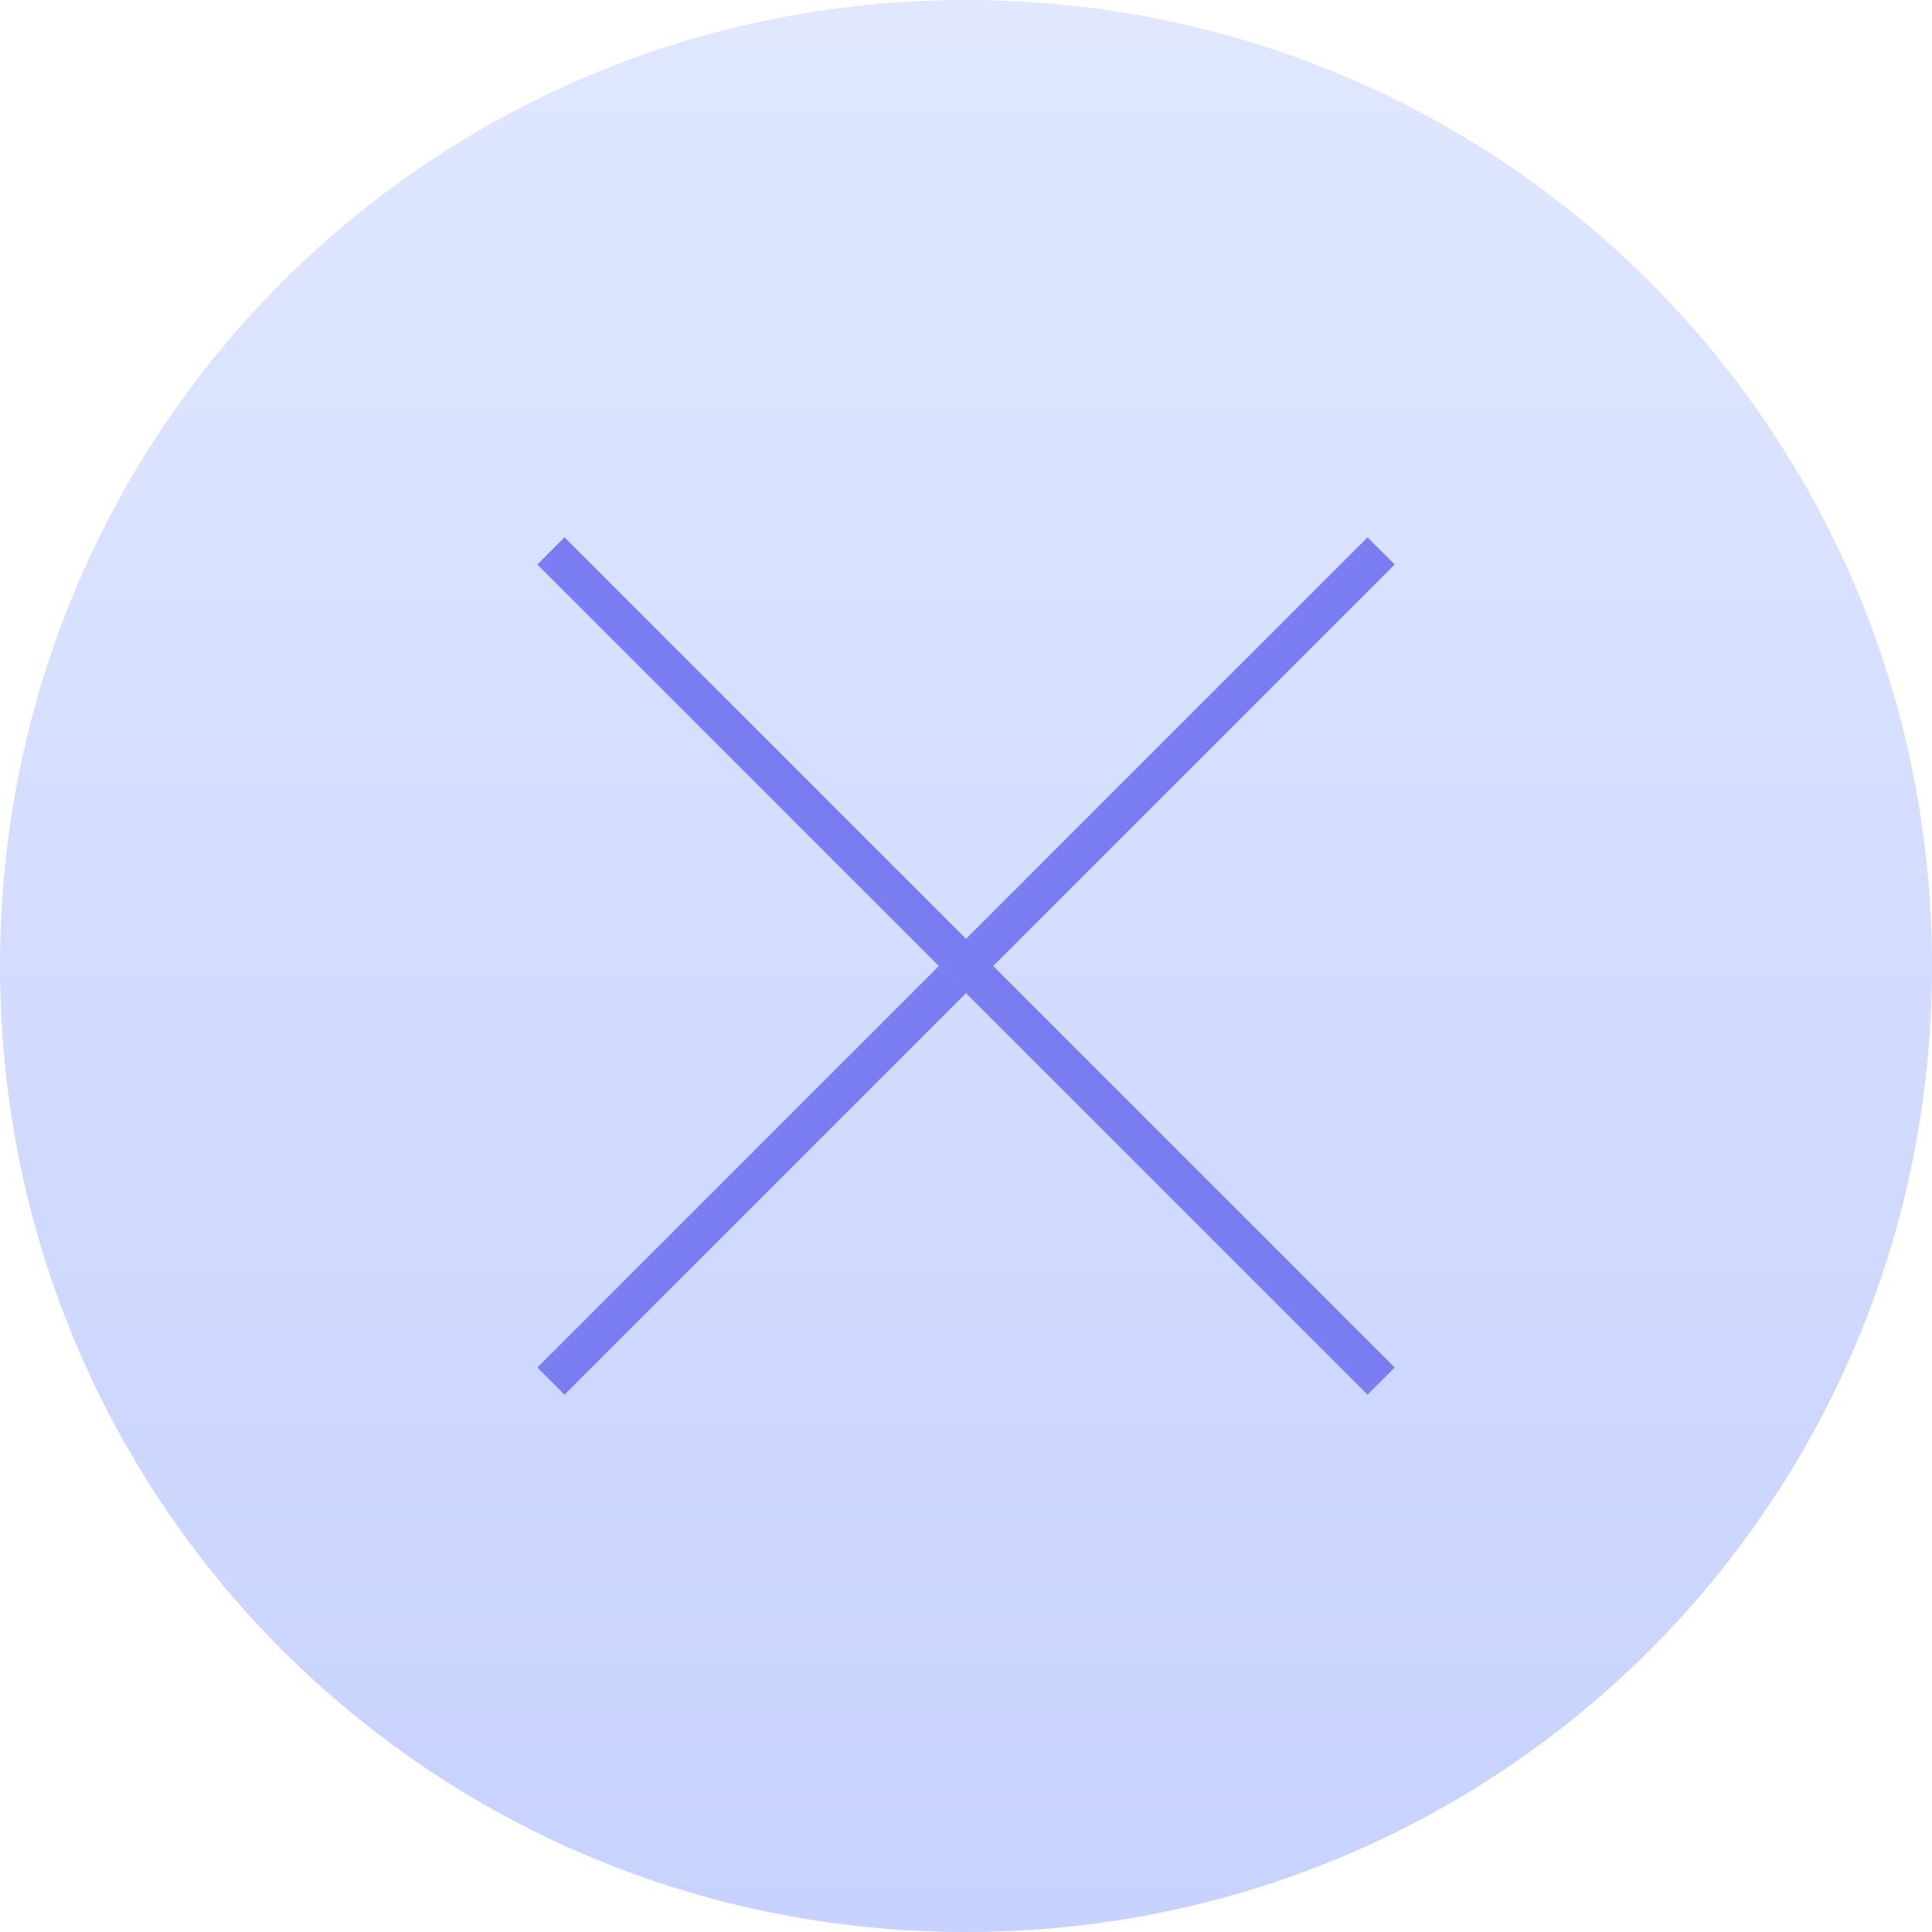
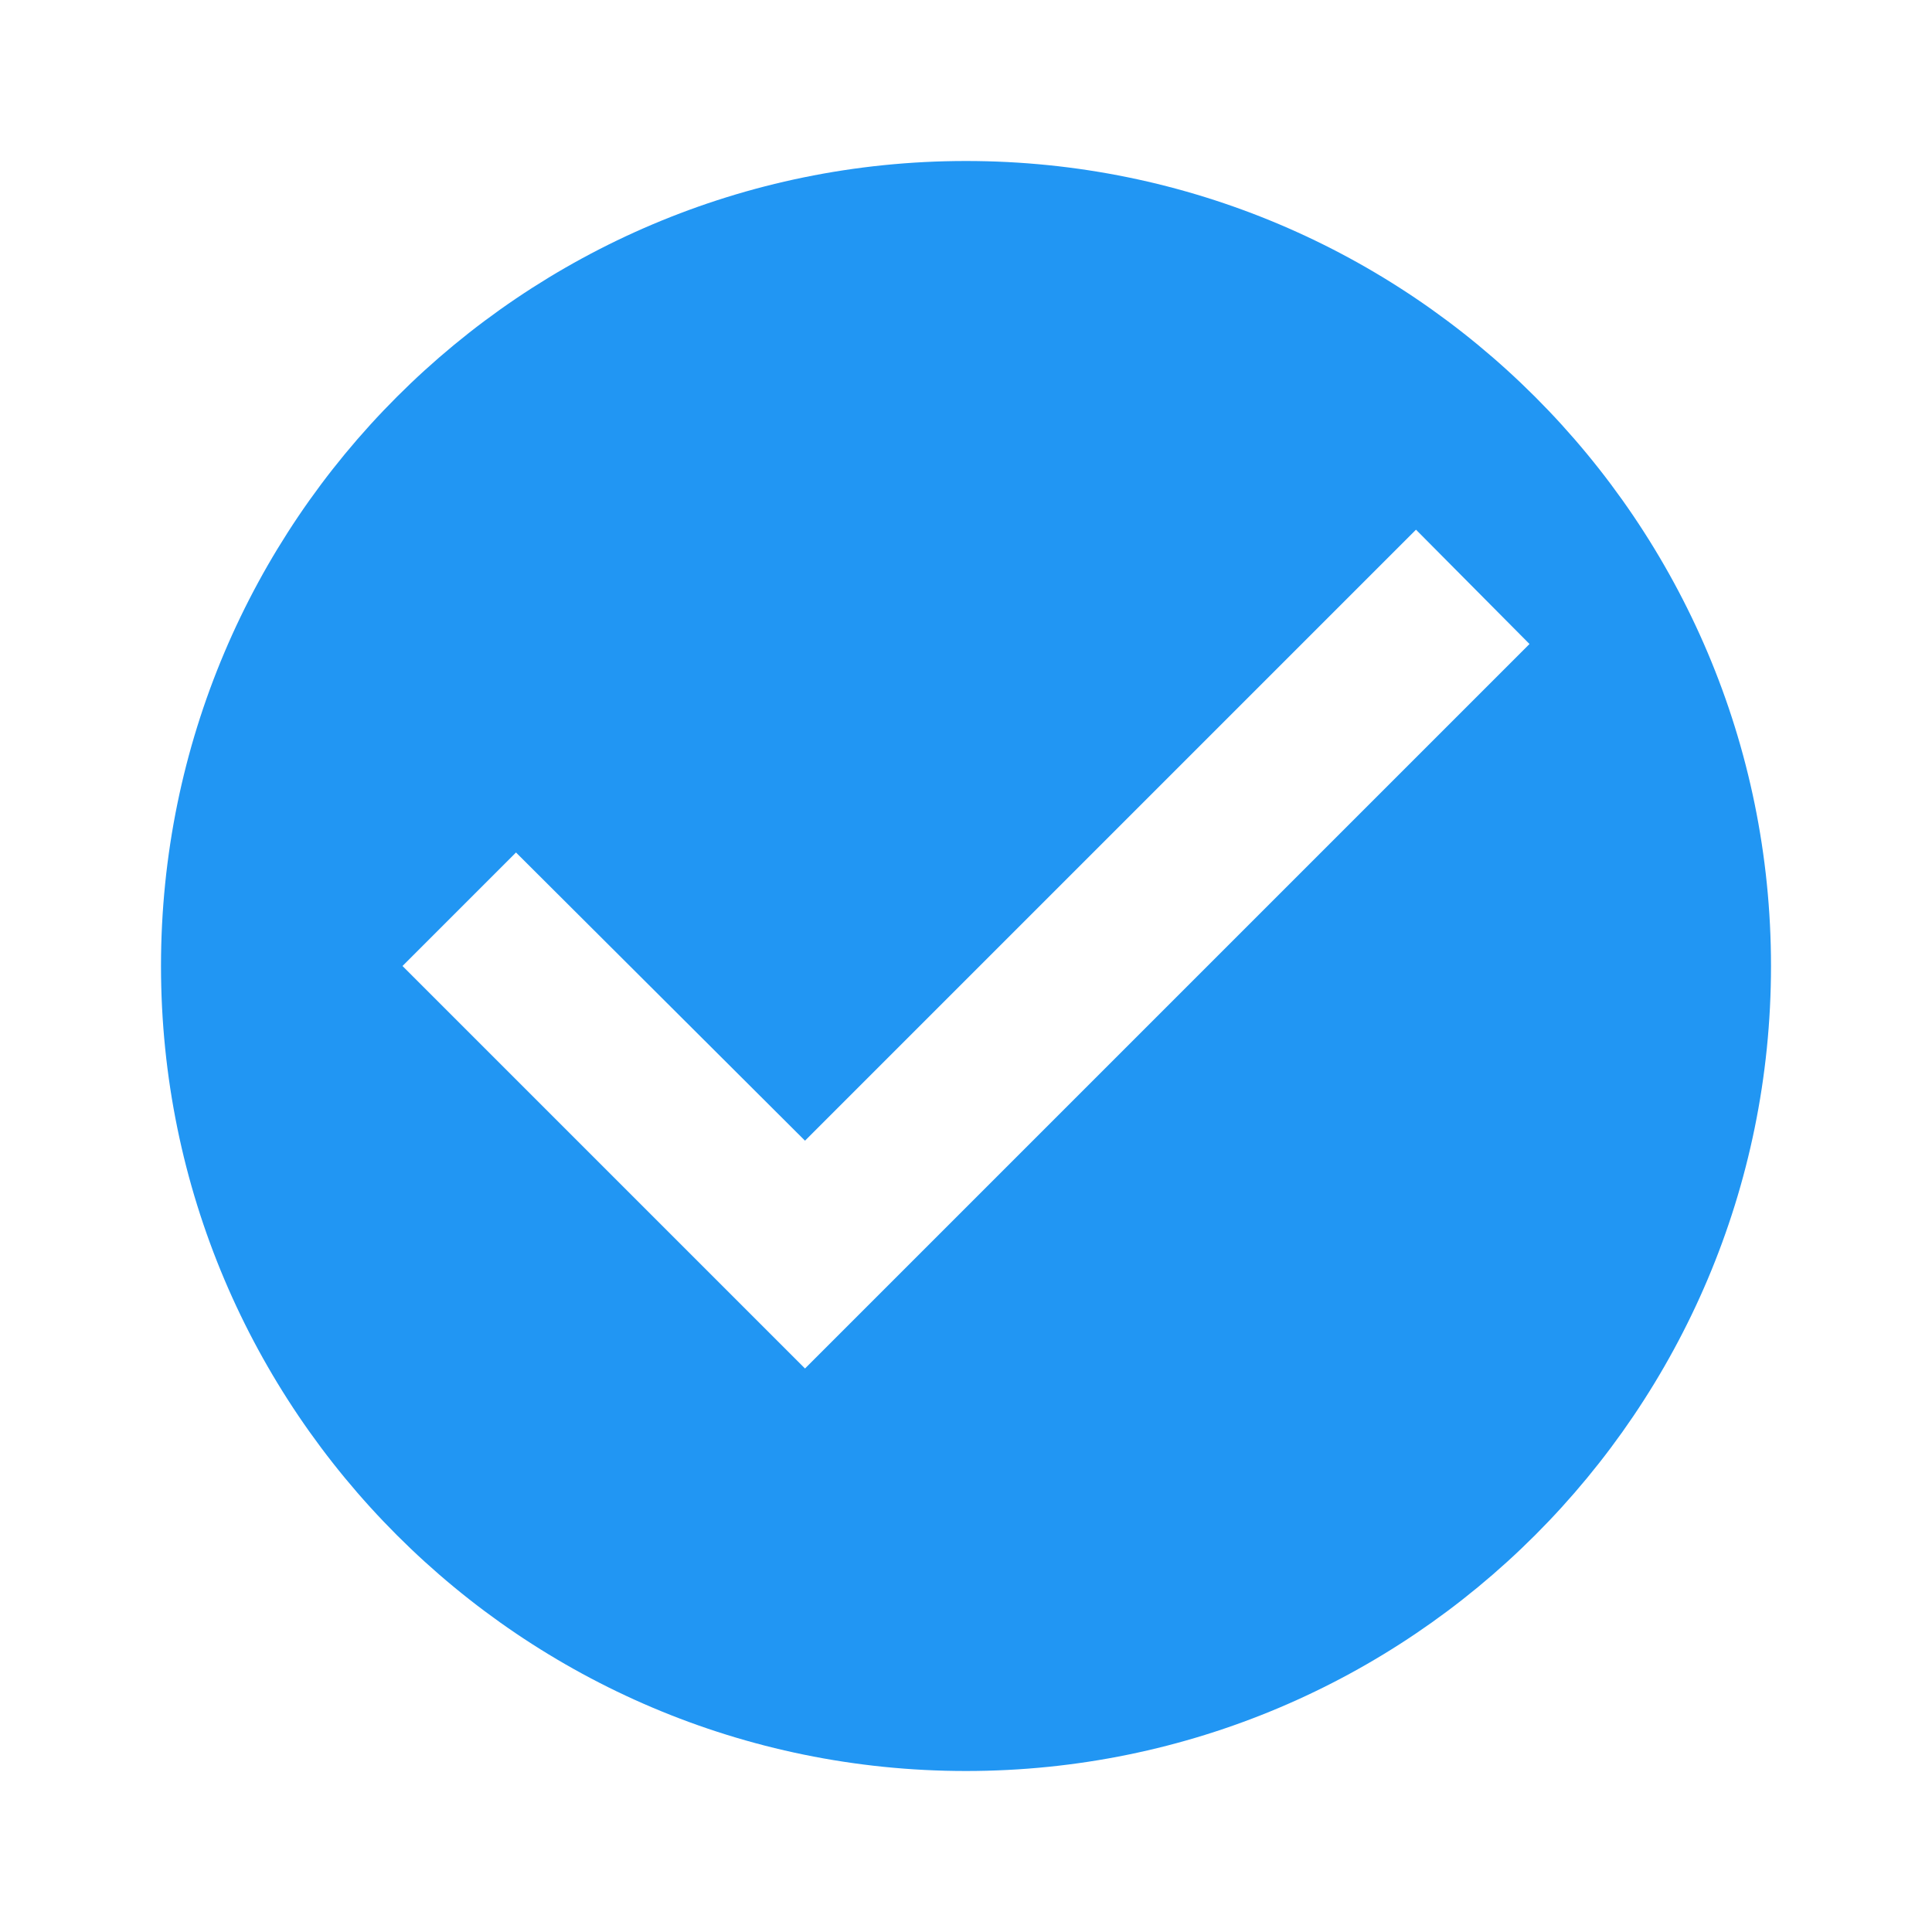
- <svg xmlns="http://www.w3.org/2000/svg" width="1024" height="1024" viewBox="0 0 1024 1024" fill="none">
-   <path d="M512 1024C795.99 1024 1024 795.99 1024 512C1024 228.01 795.99 0 512 0C228.01 0 0 228.01 0 512C0 795.99 228.01 1024 512 1024Z" fill="url(#paint0_linear_2_16)" />
-   <path d="M724.8 284.8L739.2 299.2L299.2 739.2L284.8 724.8L724.8 284.8Z" fill="url(#paint1_linear_2_16)" />
-   <path d="M739.2 724.8L724.8 739.2L284.8 299.2L299.2 284.8L739.2 724.8Z" fill="url(#paint2_linear_2_16)" />
-   <defs>
-     <linearGradient id="paint0_linear_2_16" x1="512" y1="0" x2="512" y2="1024" gradientUnits="userSpaceOnUse">
-       <stop stop-color="#E0E7FF" />
-       <stop offset="1" stop-color="#C7D2FE" />
-     </linearGradient>
-     <linearGradient id="paint1_linear_2_16" x1="284.8" y1="284.8" x2="739.2" y2="739.2" gradientUnits="userSpaceOnUse">
-       <stop stop-color="#A5B4FC" />
-       <stop offset="1" stop-color="#4F46E5" />
-     </linearGradient>
-     <linearGradient id="paint2_linear_2_16" x1="284.8" y1="739.2" x2="739.2" y2="284.8" gradientUnits="userSpaceOnUse">
-       <stop stop-color="#A5B4FC" />
-       <stop offset="1" stop-color="#4F46E5" />
-     </linearGradient>
-   </defs>
+ <svg xmlns="http://www.w3.org/2000/svg" width="24" height="24" viewBox="0 0 24 24" fill="none">
+   <path d="M12 2C6.48 2 2 6.48 2 12C2 17.52 6.48 22 12 22C17.52 22 22 17.52 22 12C22 6.48 17.52 2 12 2ZM10 17L5 12L6.41 10.59L10 14.17L17.59 6.58L19 8L10 17Z" fill="#2196F3" />
</svg>
